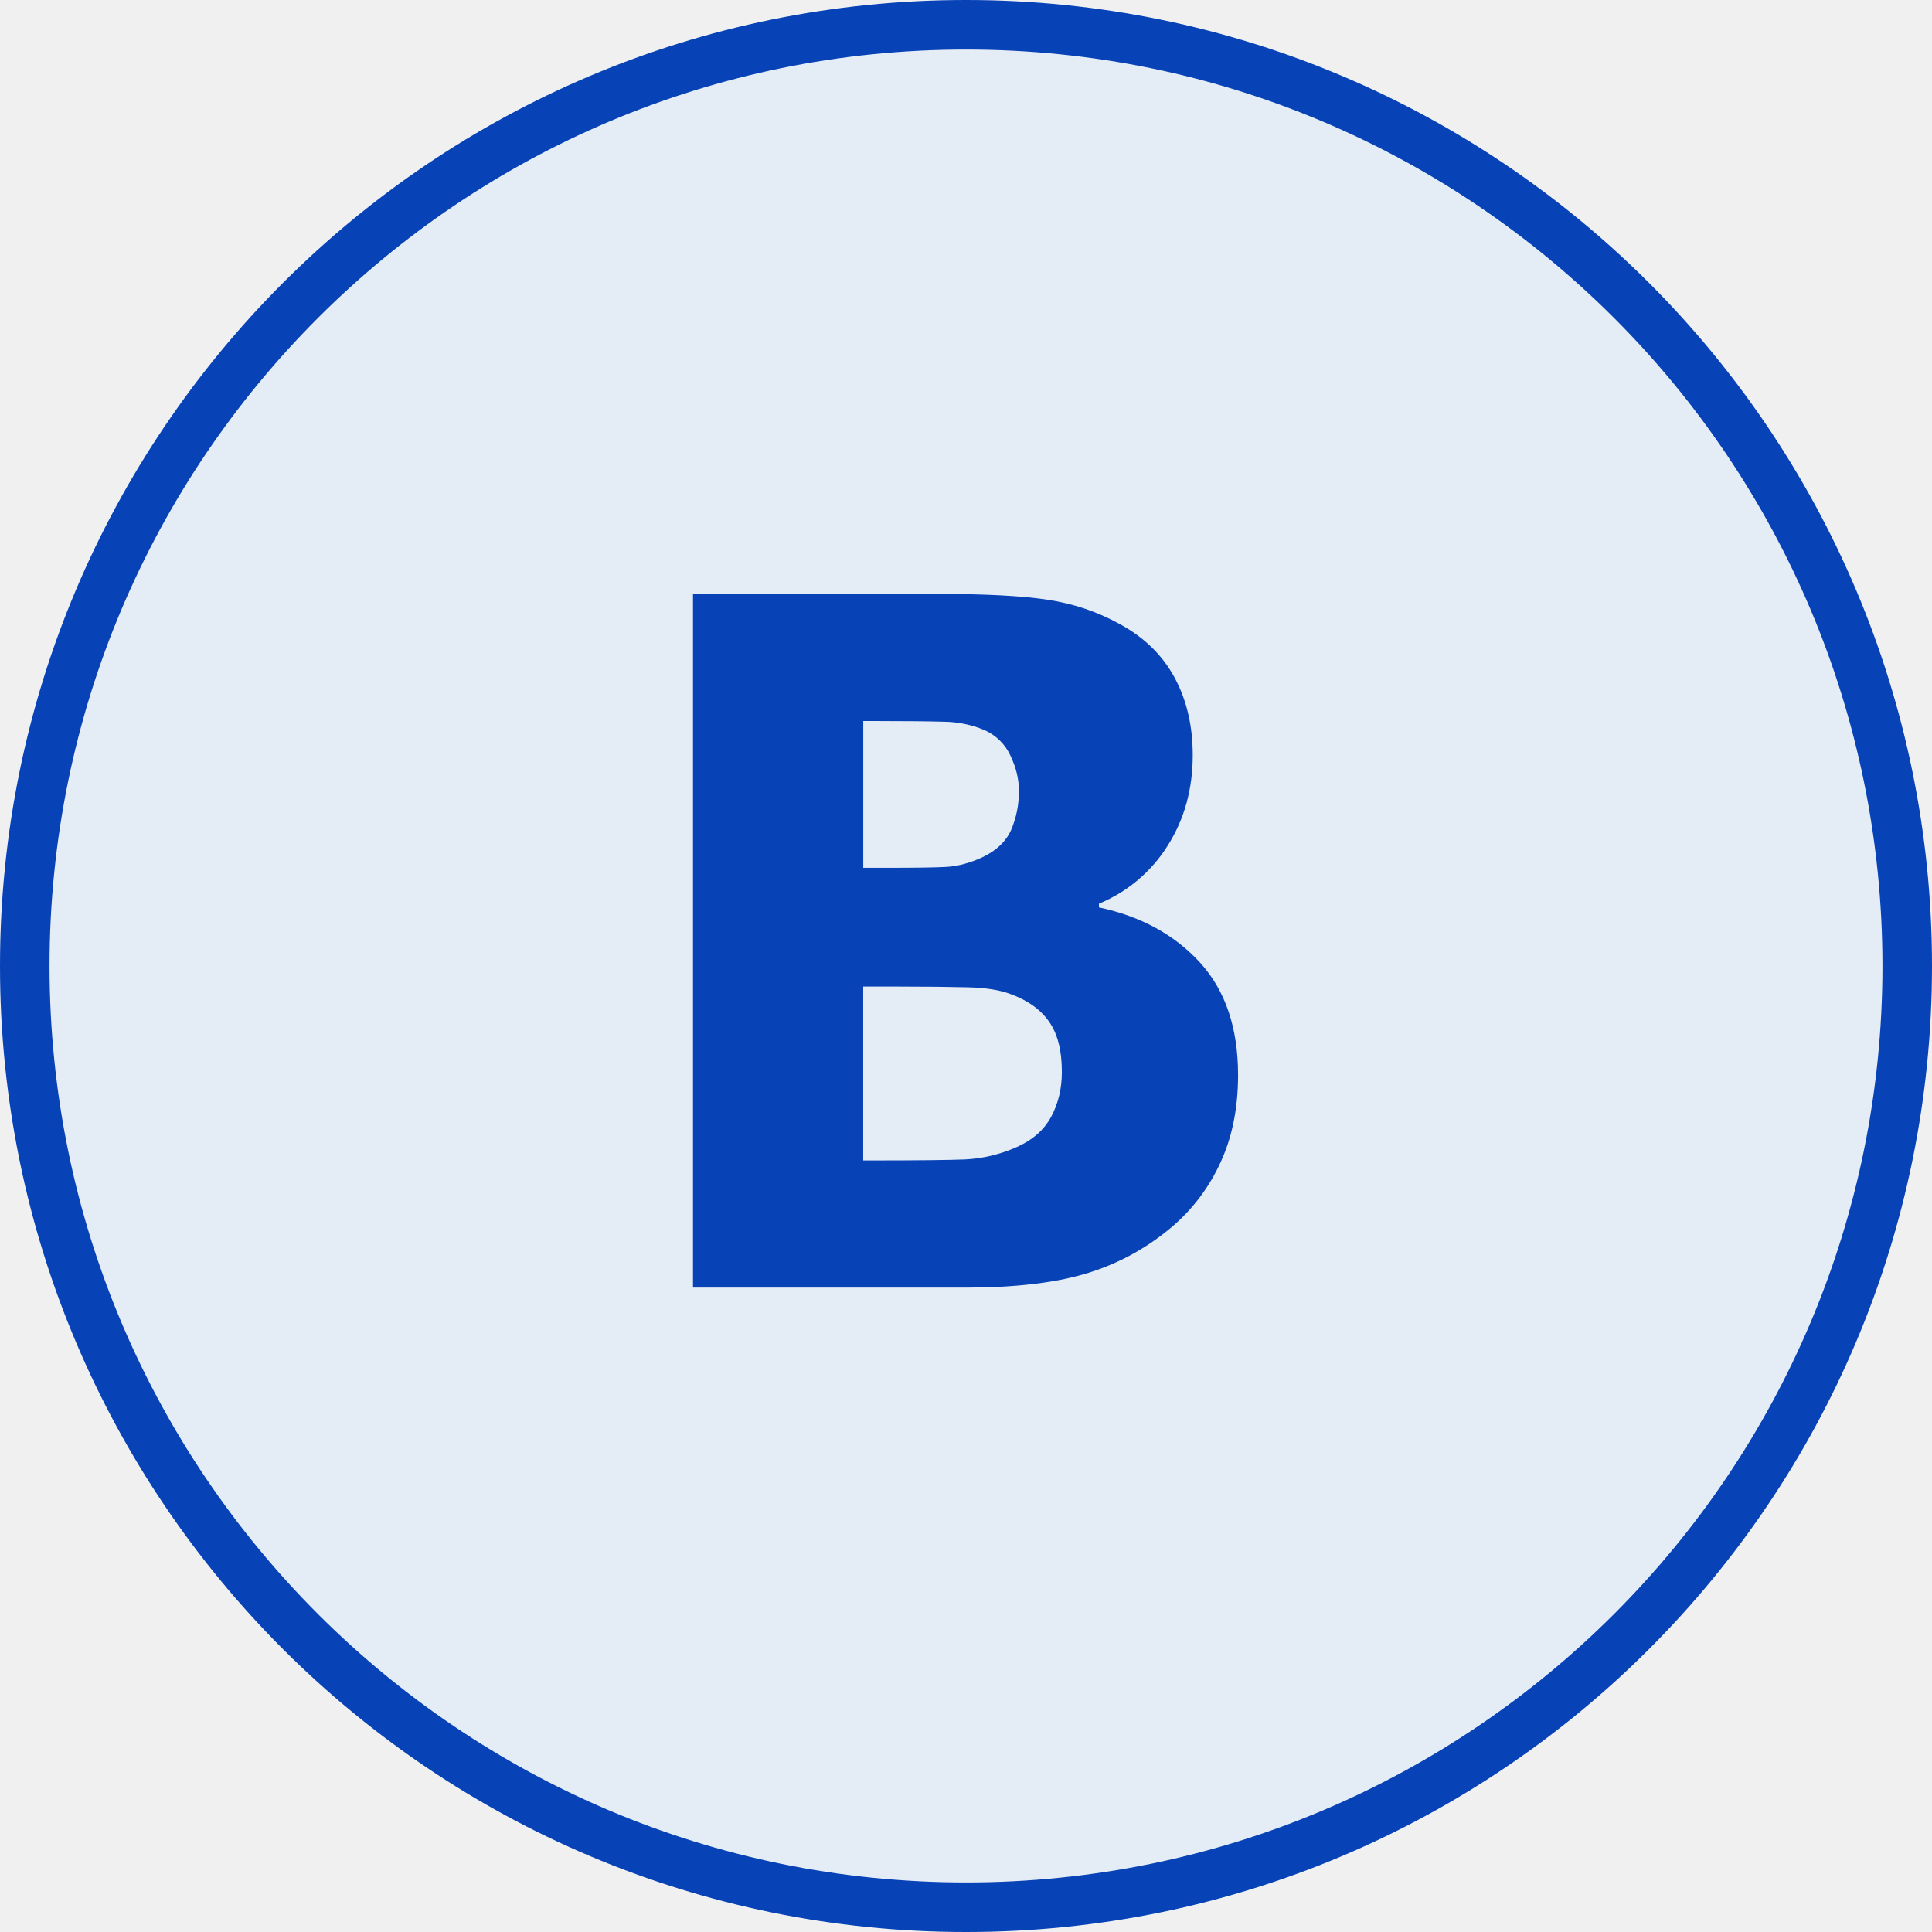
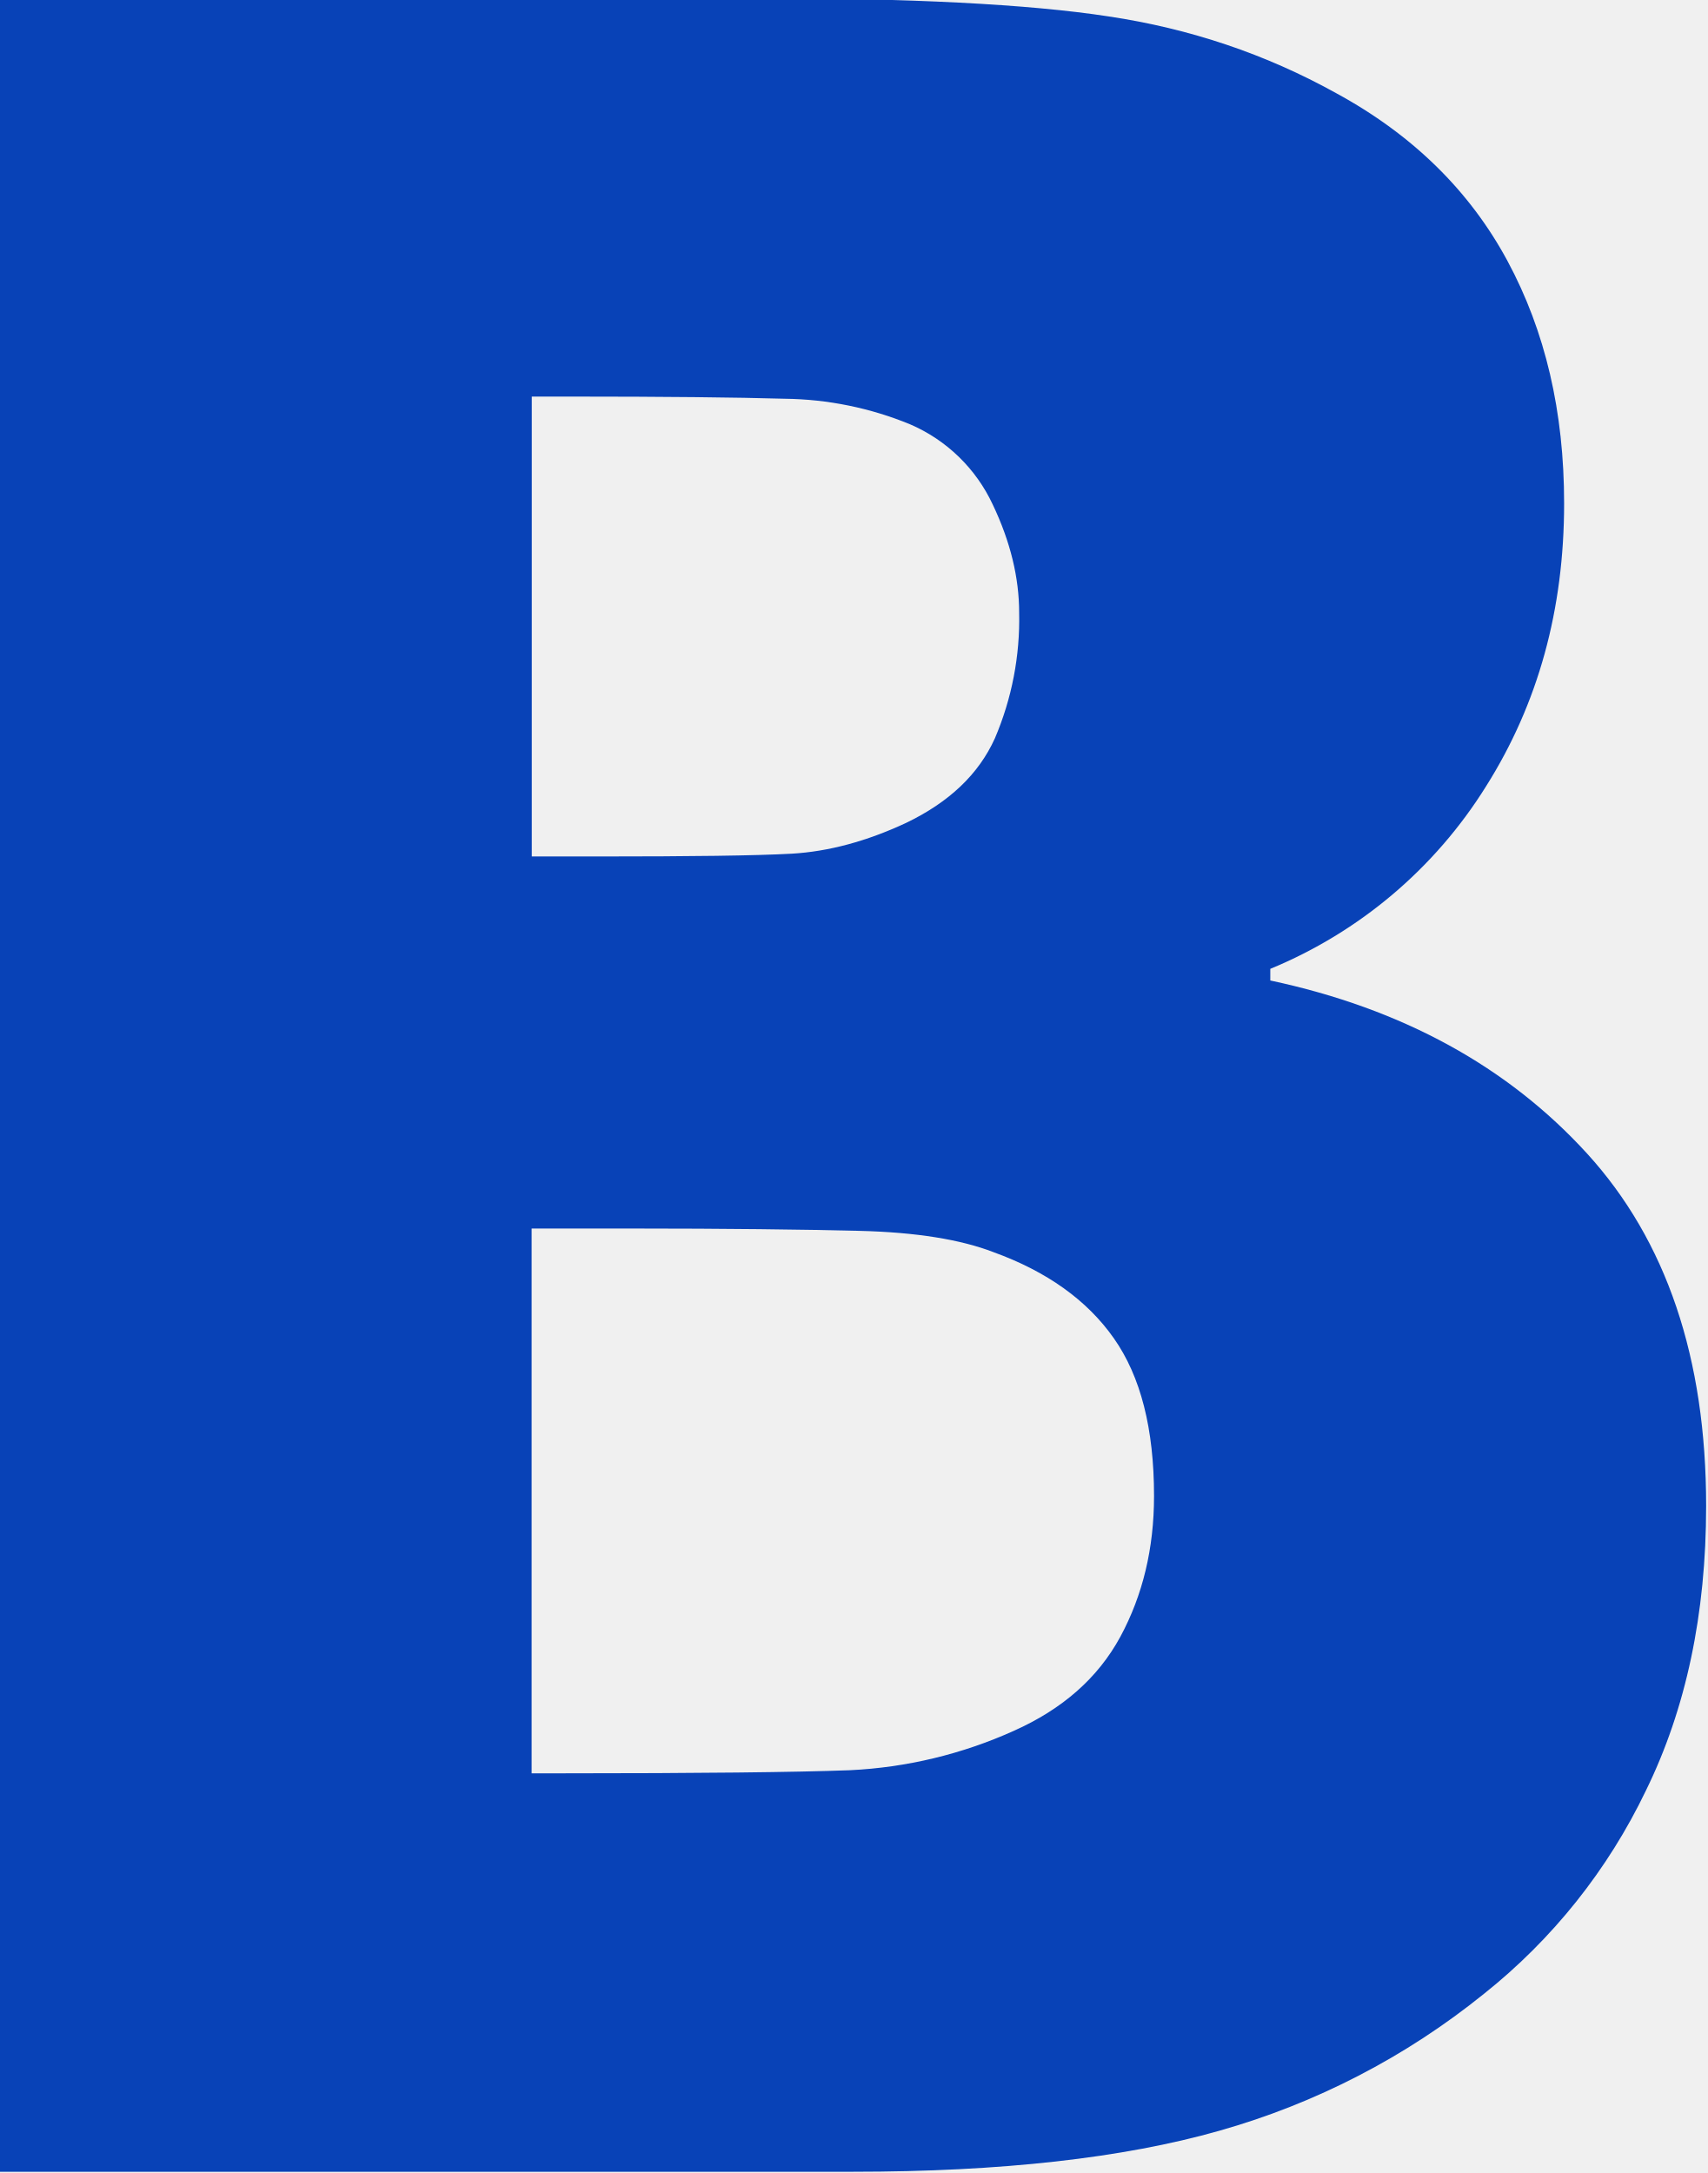
- <svg xmlns="http://www.w3.org/2000/svg" width="39" height="39" viewBox="0 0 39 39">
-   <defs>
-     <clipPath id="30vua">
-       <path fill="#fff" d="M19.5 0C30.27 0 39 8.73 39 19.5S30.27 39 19.5 39 0 30.27 0 19.5 8.73 0 19.5 0z" />
-     </clipPath>
-   </defs>
+ <svg xmlns="http://www.w3.org/2000/svg" width="11" height="14" viewBox="0 0 11 14">
  <g>
    <g>
-       <path fill="#e4edf5" d="M19.5 0C30.27 0 39 8.73 39 19.5S30.27 39 19.5 39 0 30.27 0 19.5 8.73 0 19.5 0z" />
-       <path fill="none" stroke="#0842b7" stroke-miterlimit="20" stroke-width="2" d="M19.5 0C30.27 0 39 8.73 39 19.5S30.27 39 19.5 39 0 30.27 0 19.5 8.73 0 19.5 0z" clip-path="url(&quot;#30vua&quot;)" />
-     </g>
-     <g>
-       <path fill="#0842b7" d="M24.992 21.703c0 .696-.13 1.307-.388 1.833a3.737 3.737 0 0 1-1.044 1.31 4.781 4.781 0 0 1-1.705.882c-.619.176-1.406.264-2.36.264h-5.506V11.988h4.86c1.01 0 1.774.038 2.295.118.52.078 1.008.241 1.464.494.493.268.861.63 1.104 1.081.244.453.365.971.365 1.562 0 .684-.167 1.29-.503 1.823a2.97 2.97 0 0 1-1.39 1.176v.075c.85.181 1.53.555 2.041 1.115.511.561.767 1.318.767 2.27zm-4.425-5.756c0-.224-.057-.457-.171-.696a1.041 1.041 0 0 0-.532-.517 2.187 2.187 0 0 0-.808-.165c-.311-.009-.774-.014-1.39-.014h-.24v2.963h.434c.59 0 1.005-.005 1.242-.018.237-.014.482-.08.735-.198.277-.133.468-.313.573-.546a1.95 1.95 0 0 0 .157-.809zm.868 5.691c0-.433-.086-.77-.259-1.016-.172-.245-.431-.43-.776-.555-.21-.081-.497-.128-.864-.137-.366-.009-.857-.015-1.473-.015h-.638v3.51h.185c.9 0 1.521-.007 1.866-.02a2.905 2.905 0 0 0 1.054-.253c.314-.14.543-.34.688-.607.144-.268.217-.568.217-.907z" />
+       <path fill="#0842b7" d="M10.992 9.703c0 .696-.13 1.307-.388 1.833a3.737 3.737 0 0 1-1.044 1.31 4.781 4.781 0 0 1-1.705.882c-.619.176-1.406.264-2.36.264H-.011V-.012h4.86c1.01 0 1.774.038 2.295.118.52.078 1.008.241 1.464.494.493.268.861.63 1.104 1.081.244.453.365.971.365 1.562 0 .684-.167 1.29-.503 1.823a2.97 2.97 0 0 1-1.39 1.176v.075c.85.181 1.53.555 2.041 1.115.511.561.767 1.318.767 2.27zM6.566 3.947c0-.224-.056-.457-.17-.696a1.041 1.041 0 0 0-.532-.517 2.187 2.187 0 0 0-.808-.165c-.311-.009-.774-.014-1.39-.014h-.24v2.963h.434c.59 0 1.005-.005 1.242-.018.237-.014.482-.08.735-.198.277-.133.468-.313.573-.546a1.95 1.95 0 0 0 .156-.809zm.869 5.691c0-.433-.086-.77-.259-1.016-.172-.245-.431-.43-.776-.555-.21-.081-.497-.128-.864-.137-.366-.009-.857-.015-1.473-.015h-.638v3.51h.185c.9 0 1.521-.007 1.866-.02a2.905 2.905 0 0 0 1.054-.253c.314-.14.543-.34.688-.607.144-.267.217-.568.217-.907z" />
    </g>
  </g>
</svg>
